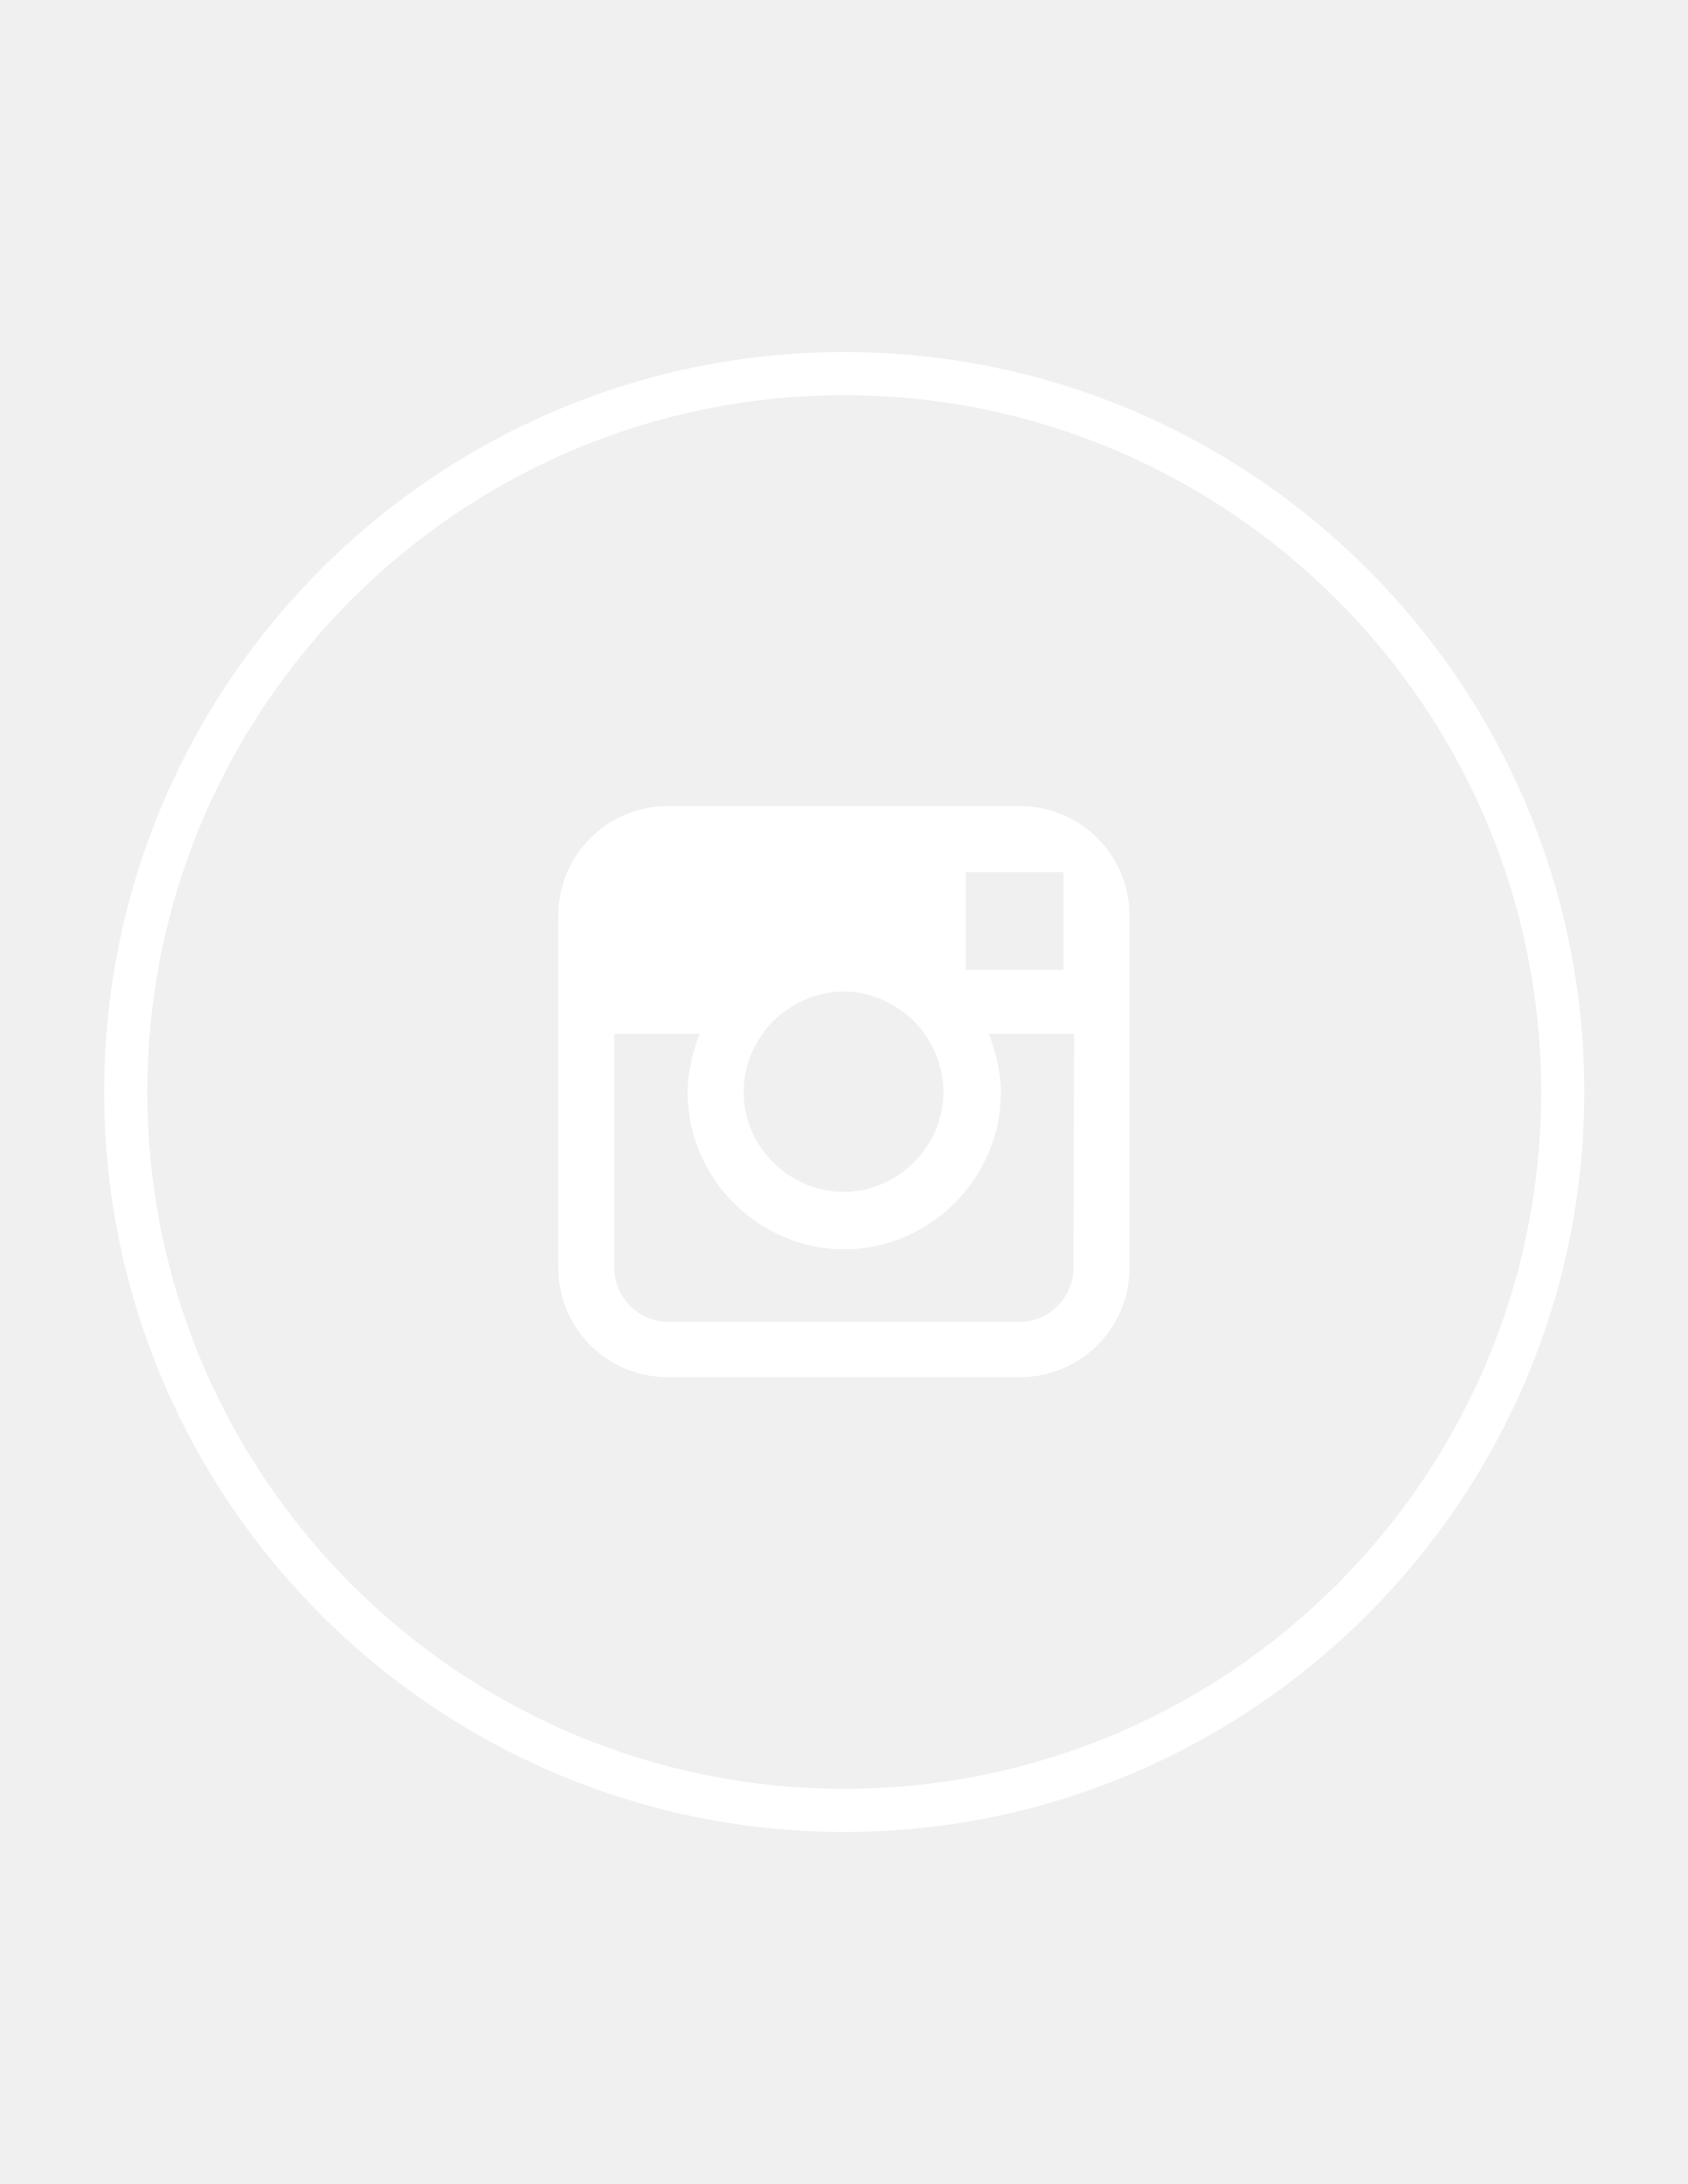
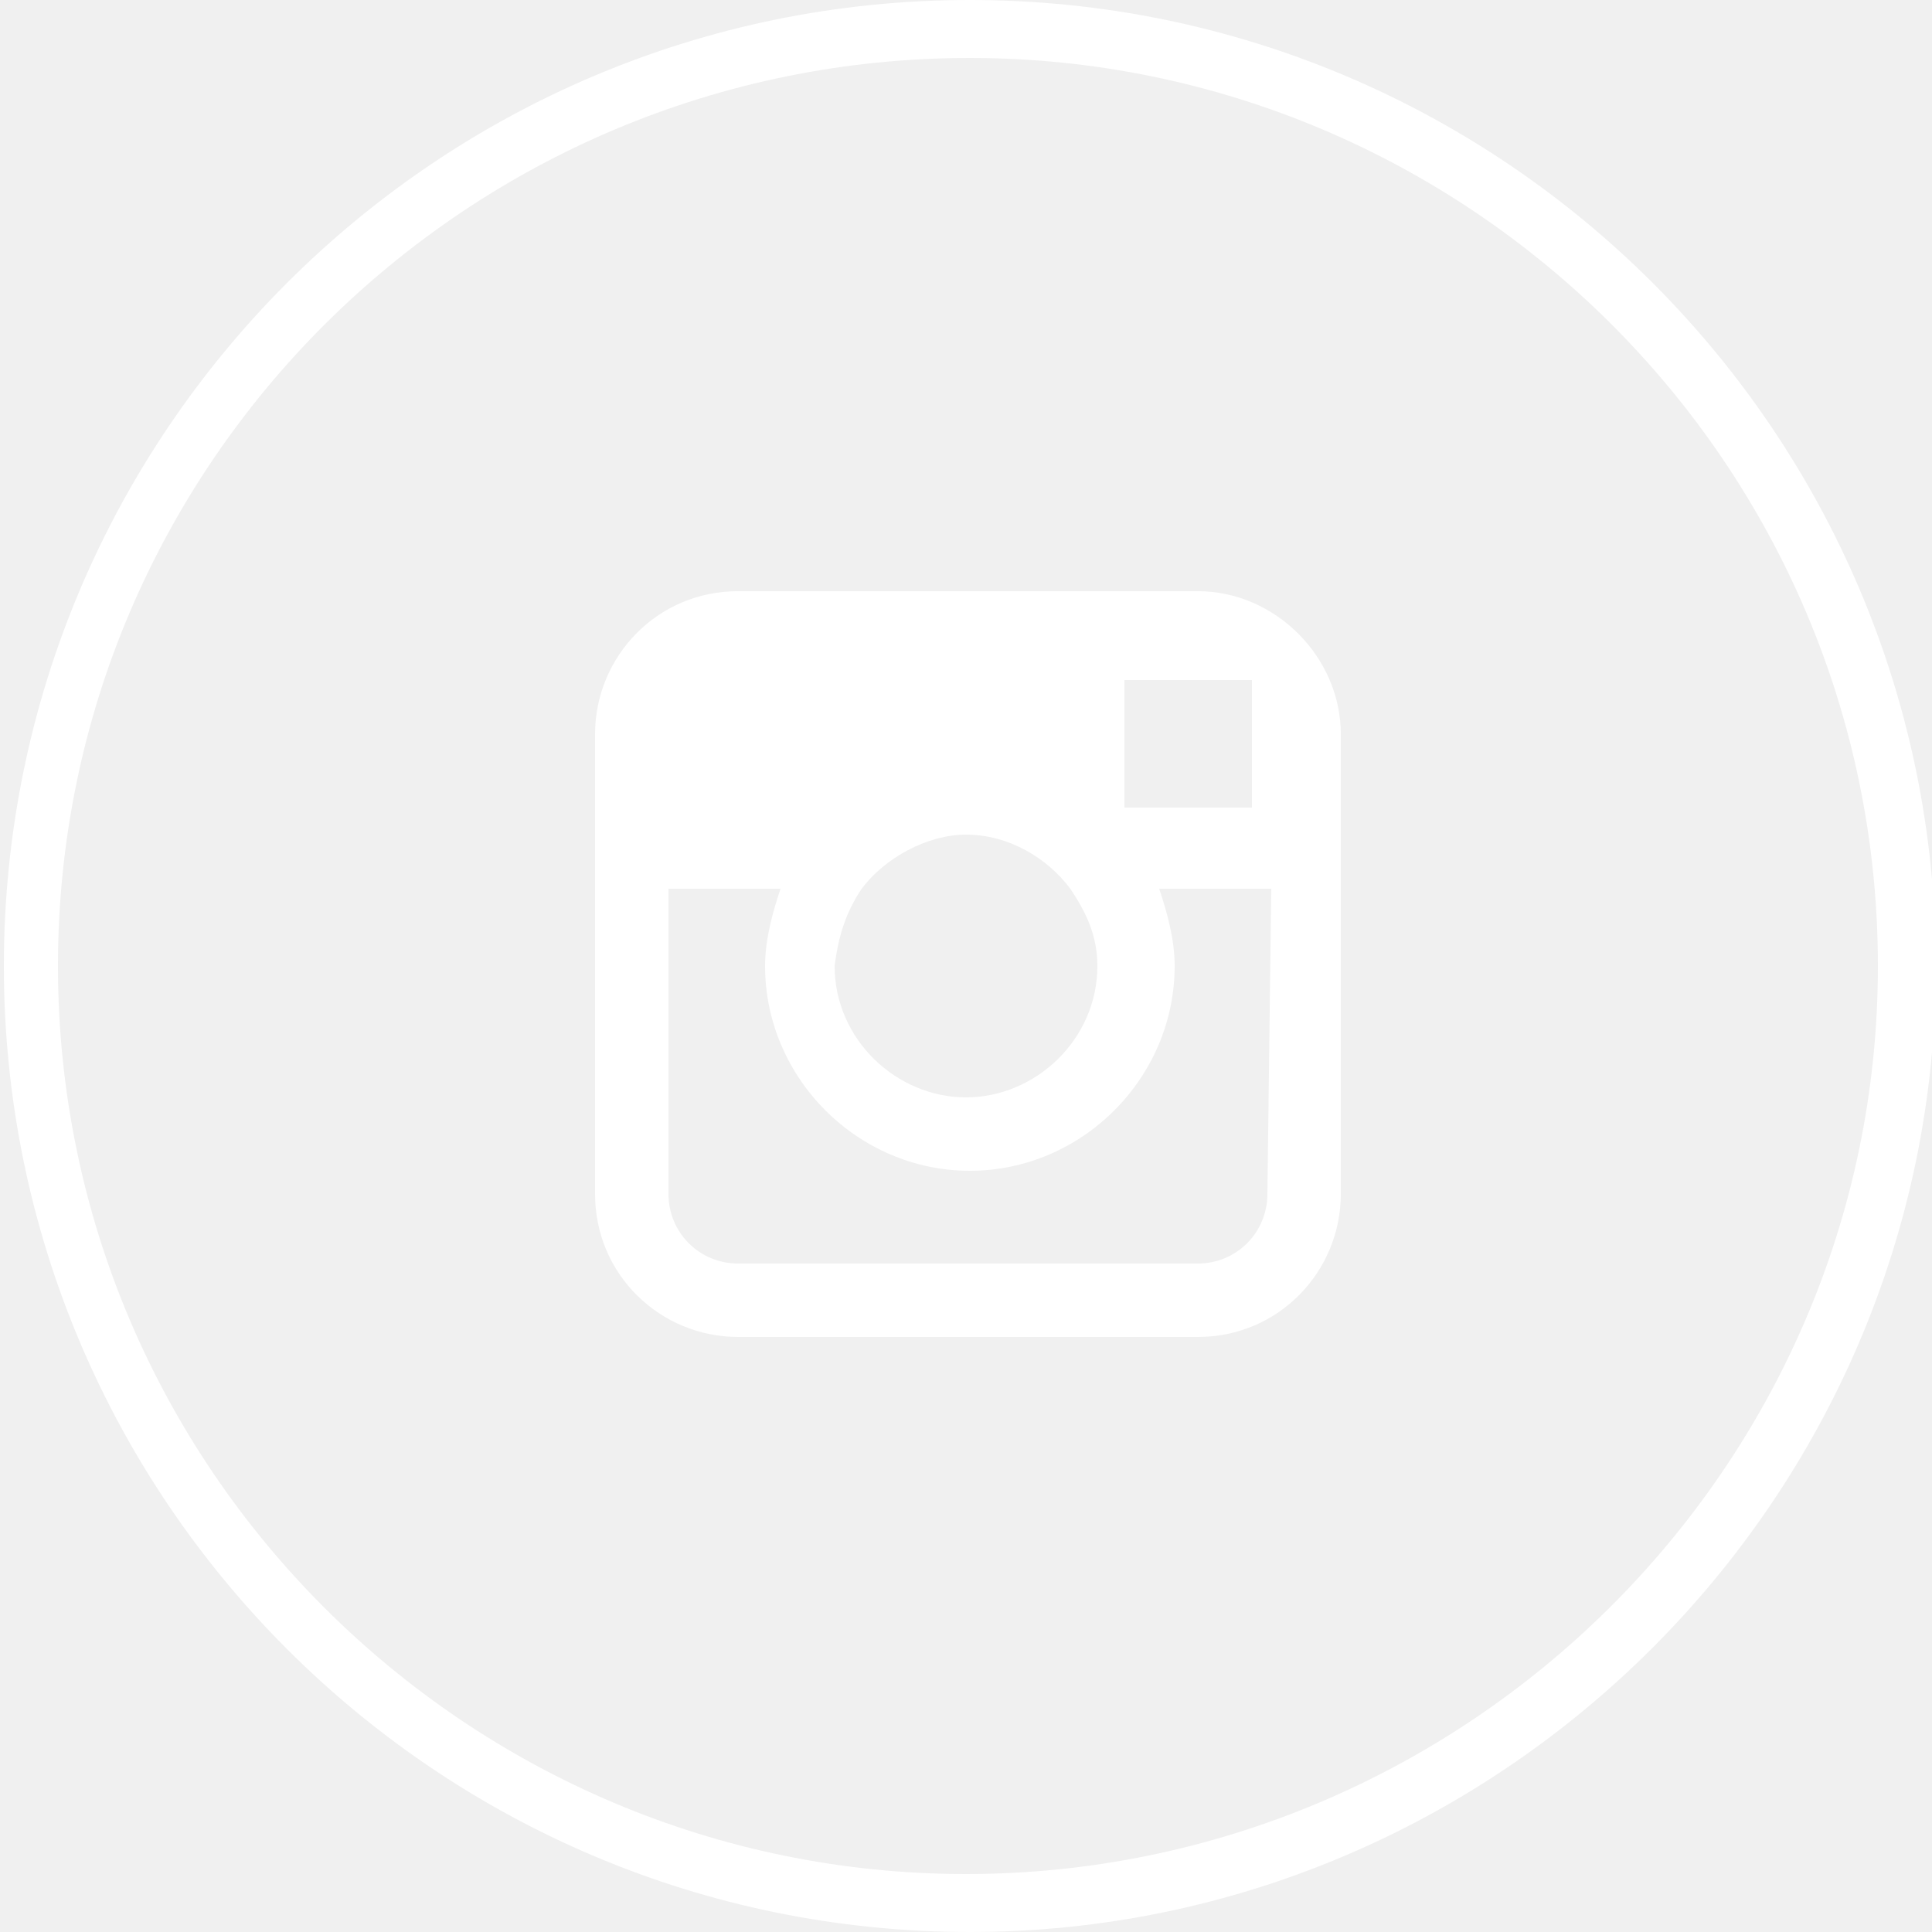
- <svg xmlns="http://www.w3.org/2000/svg" version="1.1" id="Layer_1" x="0px" y="0px" viewBox="0 0 234.9 304" enable-background="new 0 0 234.9 304" xml:space="preserve">
-   <rect id="bg" display="none" fill="#222222" width="234.9" height="304" />
-   <path id="it" fill="#FFFFFF" d="M117.5,255c-56.8,0-103-46.2-103-103s46.2-103,103-103c56.8,0,103,46.2,103,103S174.2,255,117.5,255  z M117.5,55c-53.5,0-97,43.5-97,97s43.5,97,97,97c53.5,0,97-43.5,97-97S170.9,55,117.5,55z M141.9,112.2H93  c-8.5,0-15.3,6.8-15.3,15.3v16.3v32.6c0,8.5,6.8,15.3,15.3,15.3h48.9c8.5,0,15.3-6.8,15.3-15.3v-32.6v-16.3  C157.2,119,150.4,112.2,141.9,112.2z M146.3,121.4h1.7v1.7V135h-13.6v-13.6H146.3z M106.2,143.8c2.4-3.4,6.8-5.8,11.2-5.8  s8.8,2.4,11.2,5.8c1.7,2.4,2.7,5.1,2.7,8.2c0,7.8-6.5,13.9-13.9,13.9s-13.9-6.1-13.9-13.9C103.5,148.9,104.5,146.2,106.2,143.8z   M149.4,176.5c0,4.1-3.4,7.5-7.5,7.5H93c-4.1,0-7.5-3.4-7.5-7.5v-32.6h11.9c-1,2.4-1.7,5.4-1.7,8.2c0,11.9,9.9,21.8,21.8,21.8  s21.8-9.9,21.8-21.8c0-2.7-0.7-5.8-1.7-8.2h11.9L149.4,176.5z" />
+ <svg xmlns="http://www.w3.org/2000/svg" version="1.1" id="Layer_1" x="0px" y="0px" viewBox="0 0 50 50" style="enable-background:new 0 0 50 50;" xml:space="preserve">
+   <style type="text/css">
+ 	.st0{fill:#FFFFFF;}
+ </style>
+   <path id="it" class="st0" d="M25.1,50c-13.8,0-25-11.2-25-25s11.2-25,25-25s25,11.2,25,25S38.8,50,25.1,50z M25.1,1.5  C12.1,1.5,1.5,12,1.5,25s10.6,23.5,23.5,23.5S48.6,38,48.6,25S38,1.5,25.1,1.5z M31,15.3H19.1c-2.1,0-3.7,1.7-3.7,3.7v4v7.9  c0,2.1,1.7,3.7,3.7,3.7H31c2.1,0,3.7-1.7,3.7-3.7V23v-4C34.7,17,33,15.3,31,15.3z M32,17.6h0.4V18v2.9h-3.3v-3.3H32z M22.3,23  c0.6-0.8,1.7-1.4,2.7-1.4c1.1,0,2.1,0.6,2.7,1.4c0.4,0.6,0.7,1.2,0.7,2c0,1.9-1.6,3.4-3.4,3.4c-1.8,0-3.4-1.5-3.4-3.4  C21.7,24.2,21.9,23.6,22.3,23z M32.8,30.9c0,1-0.8,1.8-1.8,1.8H19.1c-1,0-1.8-0.8-1.8-1.8V23h2.9c-0.2,0.6-0.4,1.3-0.4,2  c0,2.9,2.4,5.3,5.3,5.3s5.3-2.4,5.3-5.3c0-0.7-0.2-1.4-0.4-2h2.9L32.8,30.9z" />
</svg>
